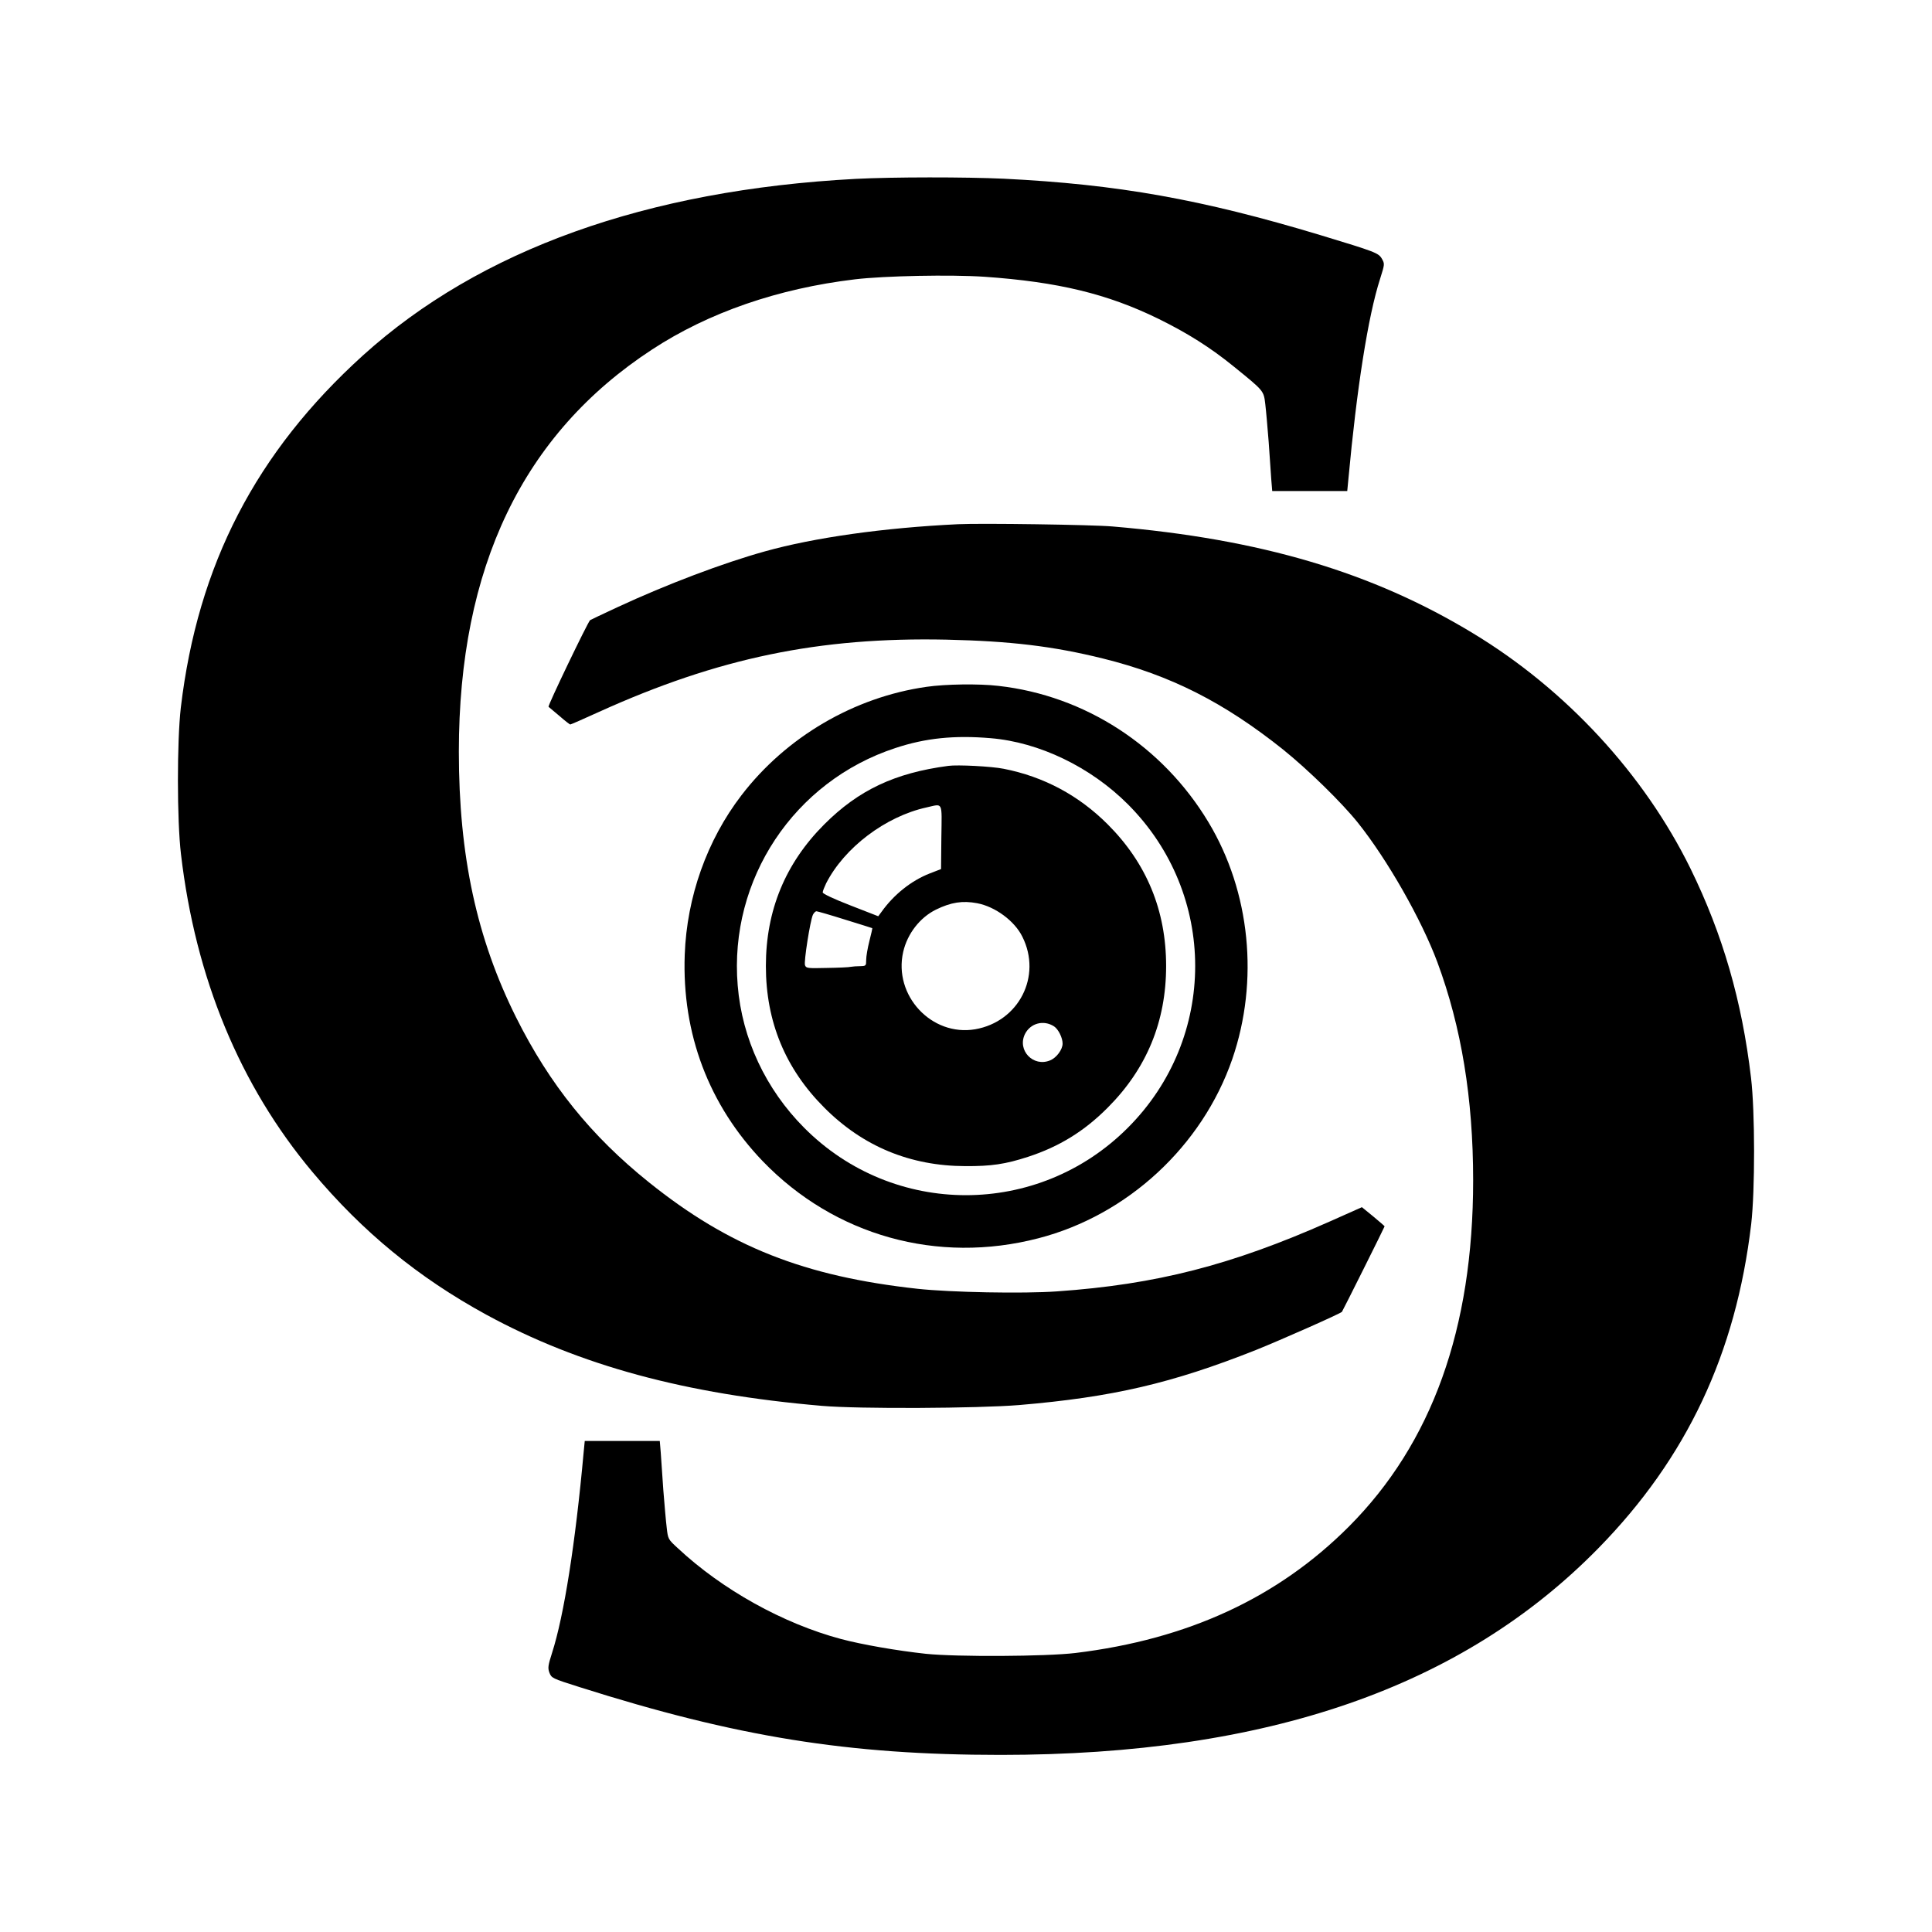
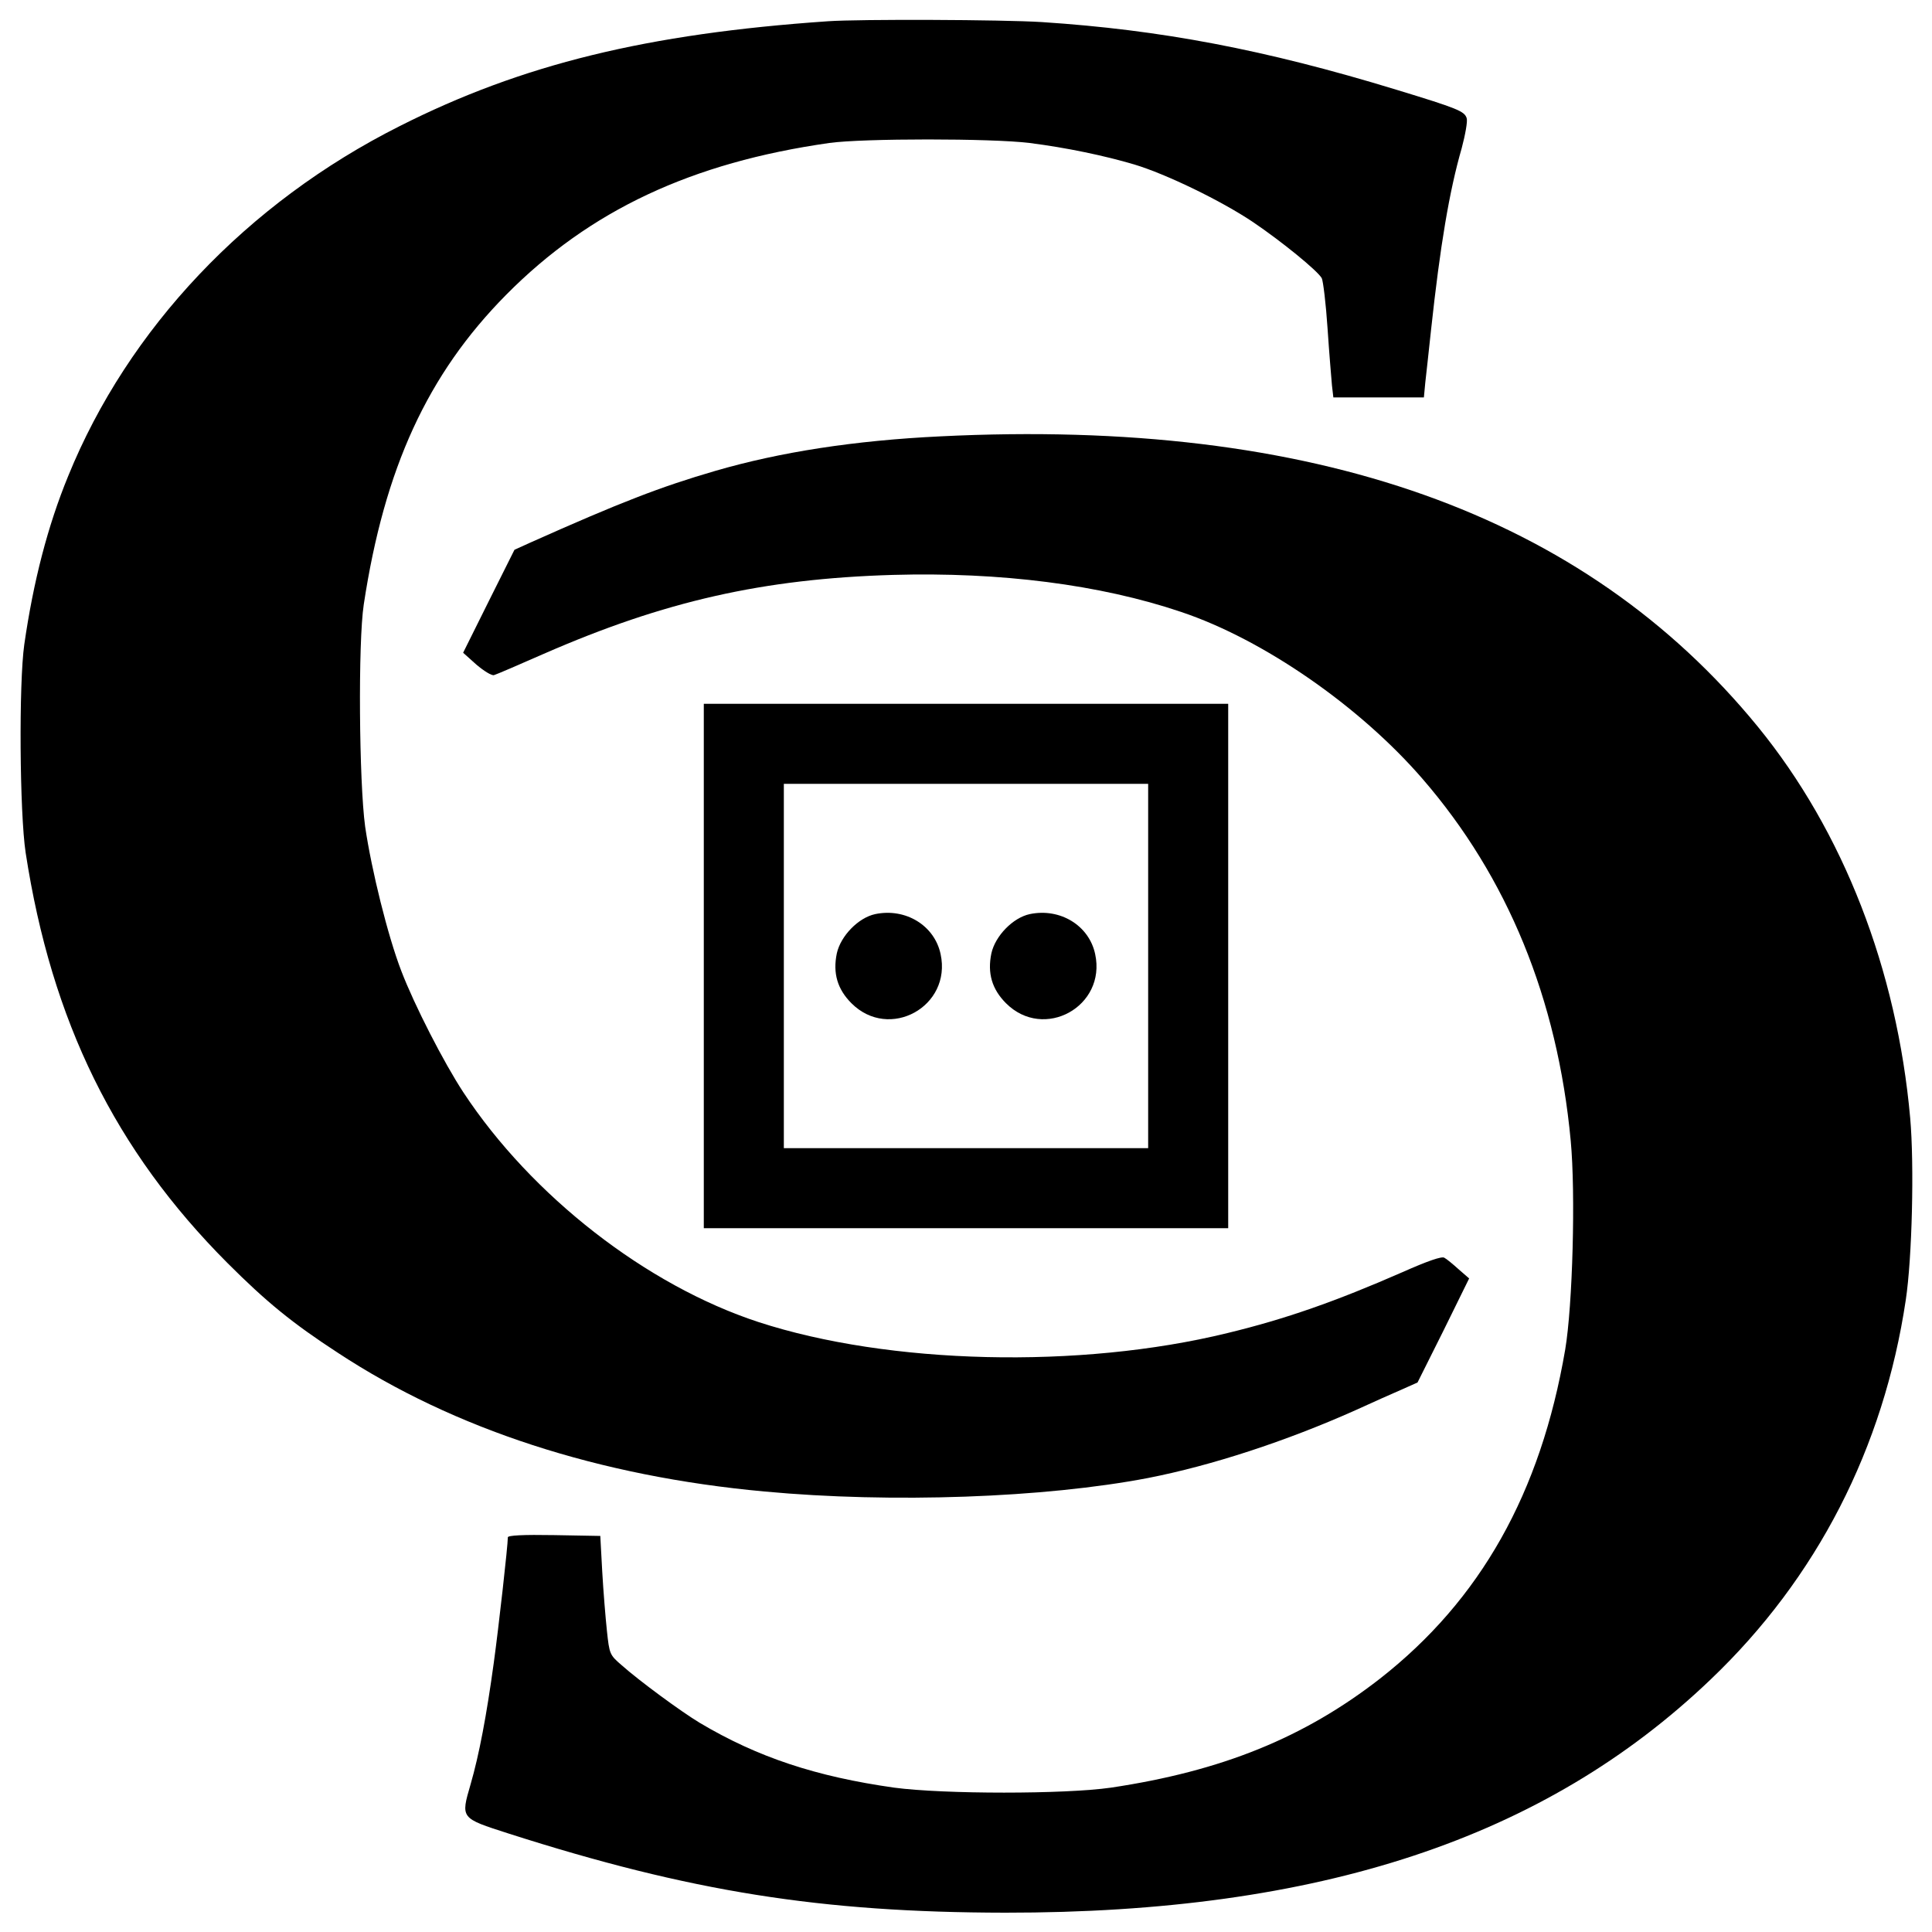
- <svg xmlns="http://www.w3.org/2000/svg" version="1.0" width="1200pt" height="1200pt" viewBox="0 0 1200 1200" preserveAspectRatio="xMidYMid meet">
-   <g transform="translate(0,1200) scale(0.1,-0.1)" fill="#000000" stroke="none">
-     <path d="M5315 10889 c-1299 -69 -2334 -440 -3060 -1096 -665 -602 -1027 -1301 -1132 -2189 -24 -209 -24 -699 1 -909 90 -770 366 -1437 817 -1975 311 -371 657 -655 1080 -886 579 -315 1234 -493 2084 -566 230 -20 968 -16 1225 5 580 49 949 135 1471 342 152 61 523 225 534 237 4 4 265 527 265 531 0 2 -32 29 -70 61 l-71 58 -202 -90 c-609 -270 -1075 -390 -1692 -433 -210 -15 -662 -6 -865 16 -704 77 -1172 262 -1670 662 -358 287 -616 607 -824 1023 -245 491 -356 1004 -356 1651 0 1145 397 1973 1200 2498 351 230 783 379 1260 436 186 22 595 30 805 16 457 -32 763 -106 1080 -261 181 -89 324 -179 470 -298 186 -151 184 -148 194 -233 5 -41 14 -146 21 -234 6 -88 13 -193 16 -232 l6 -73 233 0 233 0 7 73 c52 564 122 1013 197 1245 29 92 29 93 11 125 -21 36 -40 43 -383 147 -736 222 -1257 315 -1965 350 -241 11 -686 11 -920 -1z" />
-     <path d="M5950 8744 c-460 -22 -893 -83 -1200 -169 -259 -72 -608 -204 -914 -346 -92 -43 -169 -79 -171 -81 -18 -20 -264 -532 -258 -538 4 -3 35 -30 69 -58 33 -29 63 -52 66 -52 3 0 84 35 180 79 738 334 1366 465 2158 448 394 -9 659 -40 970 -117 420 -104 752 -272 1120 -566 154 -124 364 -329 464 -454 183 -229 395 -601 494 -867 149 -402 222 -846 222 -1354 0 -922 -256 -1634 -773 -2152 -441 -441 -998 -699 -1697 -784 -183 -22 -738 -25 -930 -5 -176 19 -396 57 -527 92 -359 96 -737 306 -1013 564 -60 55 -61 56 -69 128 -5 40 -14 145 -21 233 -6 88 -13 193 -16 233 l-6 72 -233 0 -233 0 -7 -72 c-51 -563 -122 -1014 -196 -1244 -25 -78 -27 -94 -17 -122 14 -35 14 -36 188 -91 974 -309 1668 -421 2615 -421 1657 0 2868 420 3715 1286 547 559 852 1207 947 2011 24 208 24 698 -1 908 -56 477 -176 892 -376 1300 -288 586 -773 1112 -1350 1461 -626 380 -1320 586 -2240 664 -124 11 -816 21 -960 14z" />
-     <path d="M5755 7734 c-450 -64 -872 -311 -1150 -674 -214 -279 -339 -631 -352 -990 -18 -491 150 -934 485 -1283 446 -462 1085 -641 1712 -478 553 143 1017 572 1204 1113 167 486 112 1039 -148 1471 -284 473 -767 787 -1306 847 -120 14 -328 11 -445 -6z m398 -319 c302 -25 621 -179 852 -410 558 -558 558 -1452 0 -2010 -557 -558 -1455 -558 -2010 0 -239 240 -386 553 -413 884 -55 659 350 1269 980 1475 187 62 367 80 591 61z" />
-     <path d="M5890 7243 c-333 -44 -558 -151 -770 -363 -242 -242 -363 -535 -363 -880 0 -346 121 -638 363 -880 240 -241 534 -362 875 -363 162 -1 250 12 391 58 193 63 349 159 494 305 242 242 363 535 363 880 0 345 -121 638 -363 880 -180 180 -397 296 -646 345 -74 15 -287 26 -344 18z m-43 -442 l-2 -199 -70 -27 c-115 -45 -223 -131 -300 -239 l-20 -27 -172 67 c-106 41 -173 73 -173 81 0 8 10 33 21 56 113 222 369 416 624 472 104 23 95 42 92 -184z m222 -411 c112 -21 233 -110 281 -208 123 -245 -22 -528 -293 -575 -271 -46 -509 210 -447 481 26 113 104 213 203 262 94 46 166 57 256 40z m-820 -102 c91 -28 167 -52 169 -53 1 -1 -7 -37 -18 -80 -11 -43 -20 -95 -20 -117 0 -37 -1 -38 -37 -39 -21 0 -47 -2 -58 -4 -11 -3 -78 -6 -149 -7 -121 -3 -129 -2 -136 17 -8 21 32 275 49 313 6 12 16 22 22 22 6 0 86 -23 178 -52z m1298 -663 c27 -18 53 -71 53 -107 0 -37 -38 -88 -77 -104 -105 -44 -206 62 -157 163 34 68 116 90 181 48z" />
+ <svg xmlns="http://www.w3.org/2000/svg" version="1.0" width="700pt" height="700pt" viewBox="0 0 700 700" preserveAspectRatio="xMidYMid meet">
+   <g transform="translate(0,700) scale(0.1,-0.1)" fill="#000000" stroke="none">
+     <path d="M3000 6923 c-655 -45 -1109 -156 -1552 -380 -553 -278 -984 -734 -1201 -1268 -74 -180 -126 -381 -159 -610 -20 -140 -17 -610 5 -755 94 -611 324 -1078 731 -1486 141 -141 235 -218 401 -326 420 -276 945 -447 1545 -502 461 -43 1015 -23 1390 49 230 45 499 133 750 245 63 29 140 63 170 76 l56 25 94 188 93 189 -38 33 c-21 19 -44 38 -52 42 -9 6 -61 -12 -151 -52 -242 -106 -424 -170 -635 -221 -535 -131 -1227 -114 -1699 40 -406 133 -822 457 -1069 832 -71 108 -178 317 -225 440 -49 127 -108 366 -131 523 -22 161 -26 668 -5 805 75 494 231 834 516 1122 303 306 672 479 1171 550 122 17 588 17 725 0 134 -17 272 -46 380 -78 116 -35 314 -131 429 -208 105 -71 235 -177 250 -204 5 -10 15 -92 21 -182 6 -91 14 -184 16 -207 l5 -43 164 0 164 0 5 53 c3 28 13 115 21 192 33 305 66 502 111 658 13 49 22 98 18 109 -8 25 -32 35 -255 103 -478 146 -855 217 -1284 245 -143 9 -660 11 -775 3z" />
+     <path d="M3407 5419 c-312 -15 -581 -57 -815 -125 -199 -58 -344 -114 -673 -261 l-55 -25 -93 -186 -93 -187 48 -43 c27 -23 56 -41 64 -38 8 2 89 37 180 77 437 191 795 272 1265 286 389 11 751 -35 1044 -134 299 -100 649 -343 876 -606 307 -355 488 -796 536 -1310 18 -191 7 -597 -20 -757 -89 -520 -307 -907 -671 -1192 -275 -214 -573 -335 -975 -395 -166 -24 -605 -24 -785 0 -283 40 -495 110 -705 235 -68 41 -219 152 -283 209 -43 37 -44 40 -53 124 -5 47 -13 144 -17 215 l-7 129 -167 3 c-113 2 -168 -1 -168 -8 0 -30 -33 -324 -51 -455 -26 -190 -53 -333 -84 -440 -36 -124 -37 -122 137 -178 659 -211 1133 -286 1800 -287 1138 -1 1954 269 2556 845 385 367 627 839 707 1375 23 152 31 490 16 659 -48 538 -242 1038 -552 1418 -630 771 -1609 1119 -2962 1052z" />
+     <path d="M2550 3500 l0 -950 950 0 950 0 0 950 0 950 -950 0 -950 0 0 -950z m1610 0 l0 -660 -660 0 -660 0 0 660 0 660 660 0 660 0 0 -660z" />
+     <path d="M3171 3688 c-61 -13 -125 -79 -139 -142 -15 -72 2 -130 53 -181 137 -137 364 -12 323 178 -22 104 -127 168 -237 145z" />
+     <path d="M3731 3688 c-61 -13 -125 -79 -139 -142 -15 -72 2 -130 53 -181 137 -137 364 -12 323 178 -22 104 -127 168 -237 145z" />
  </g>
</svg>
